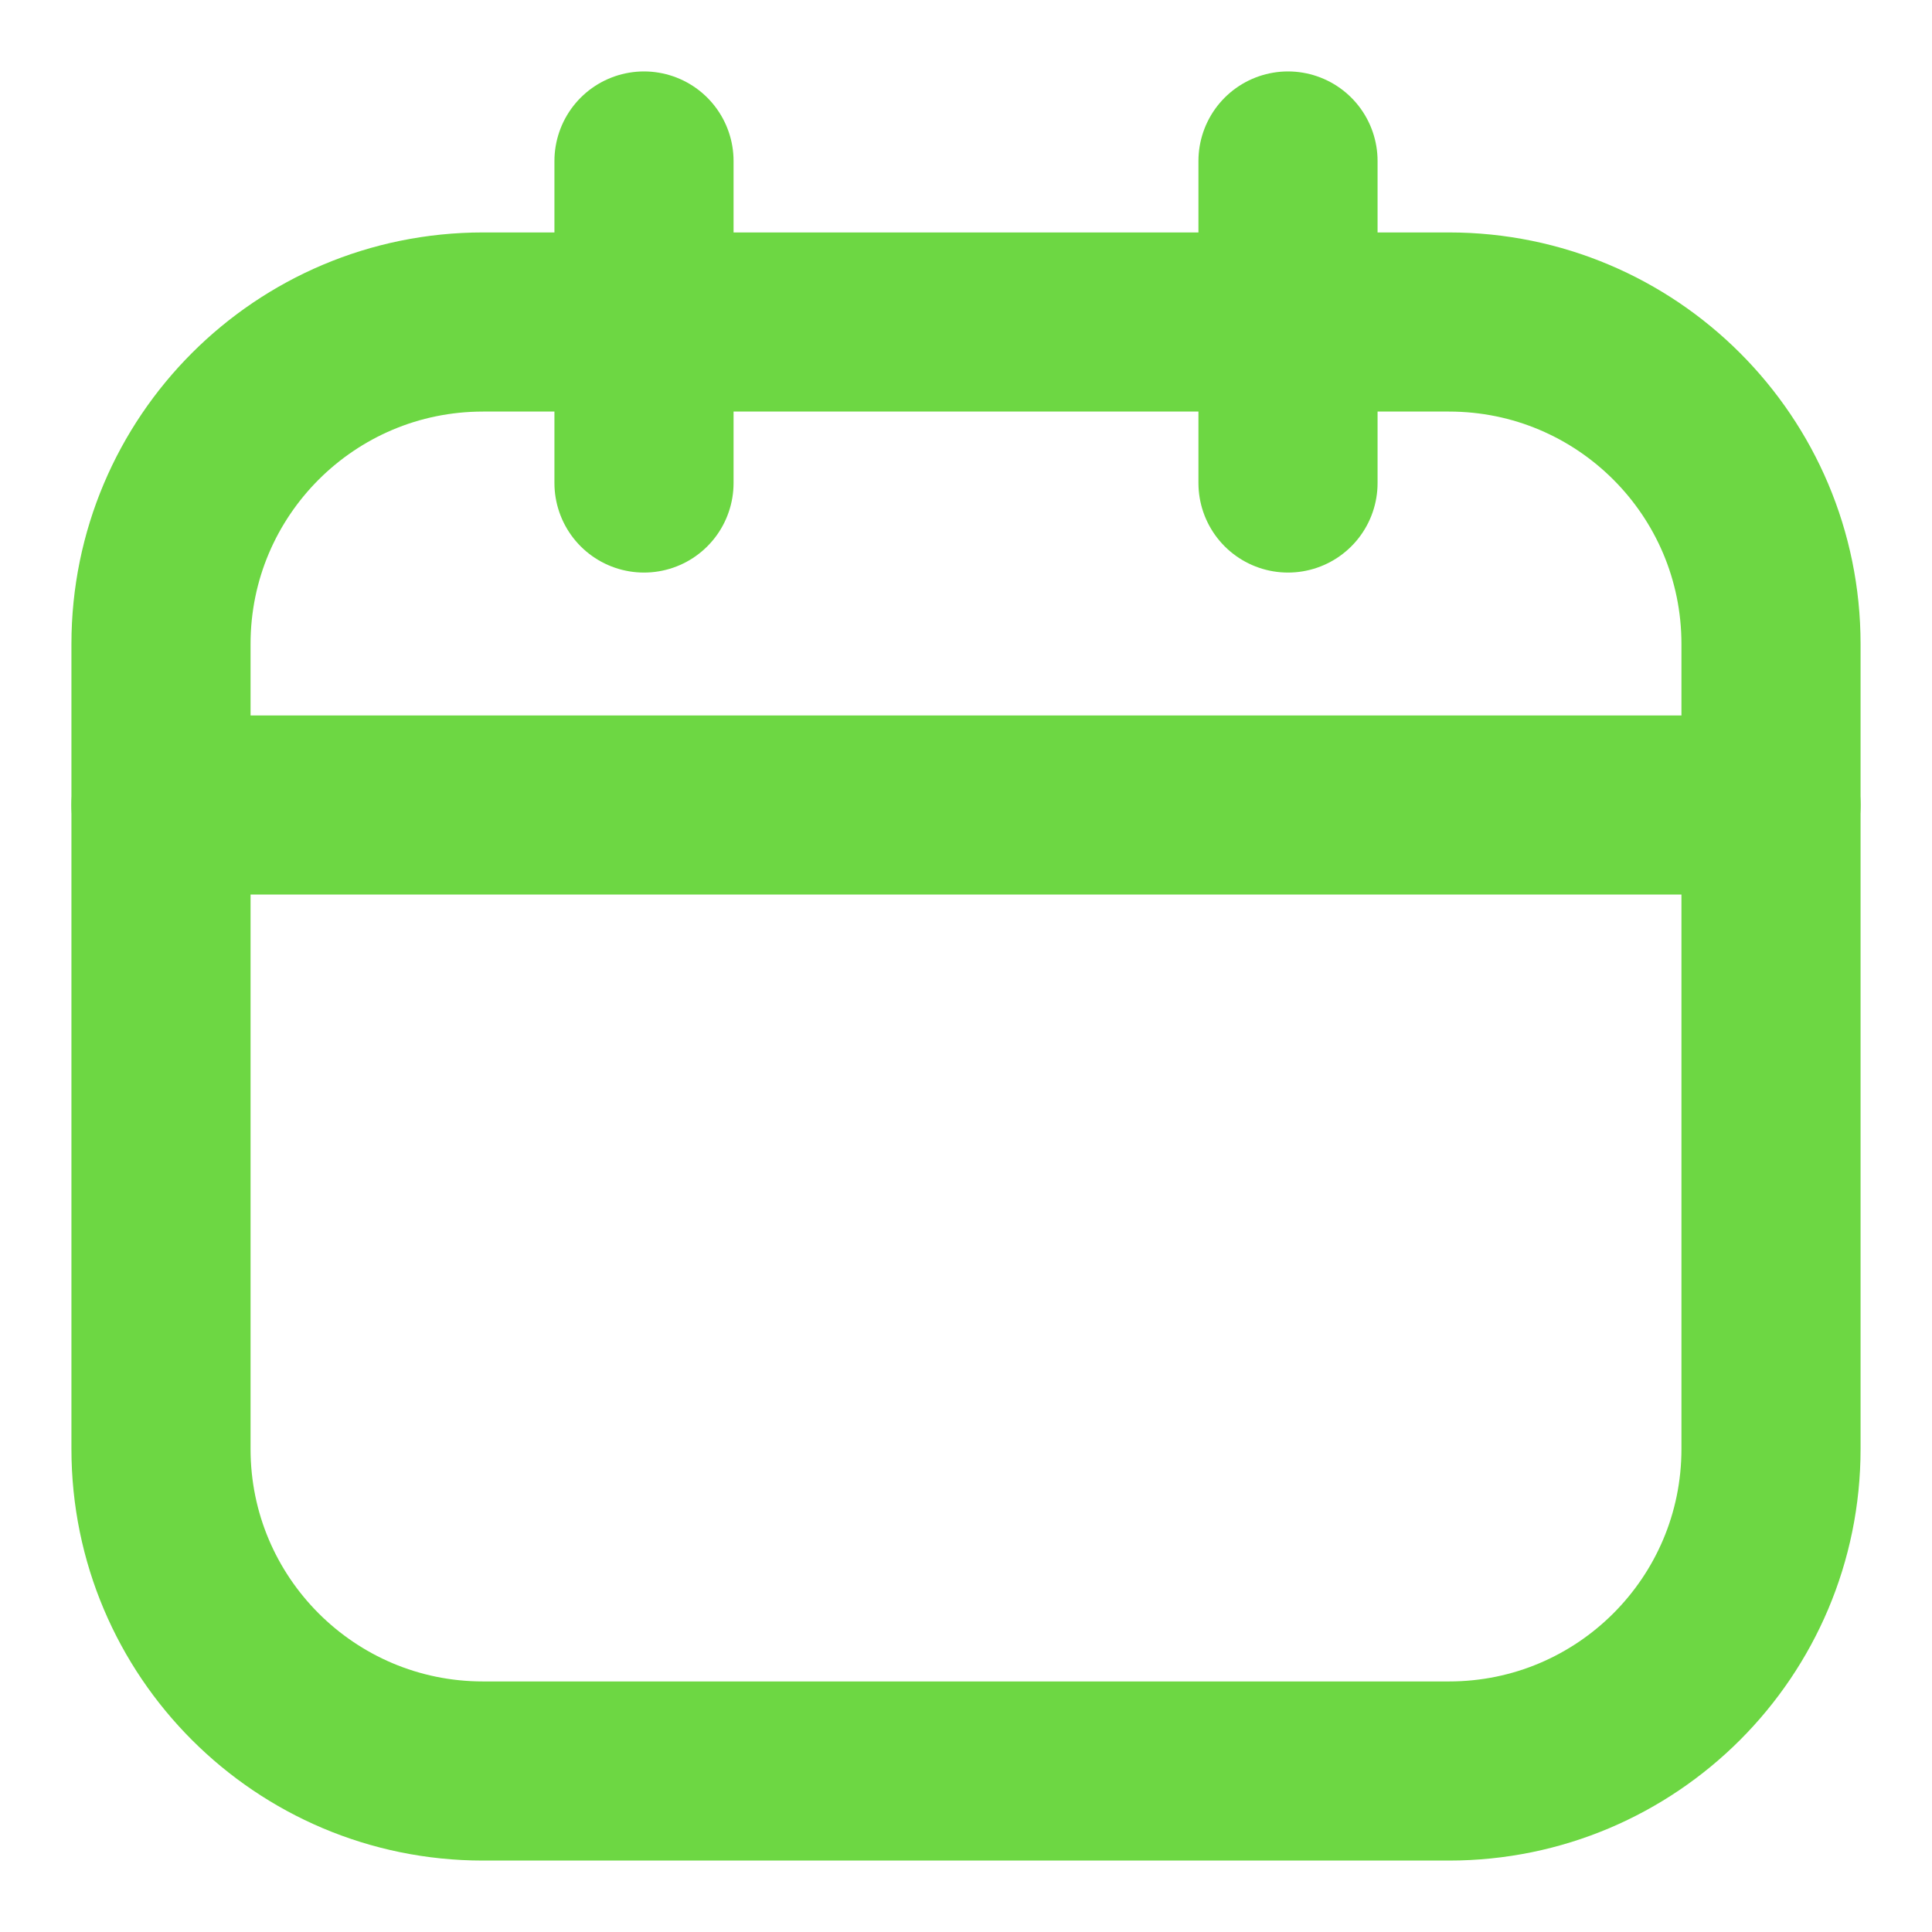
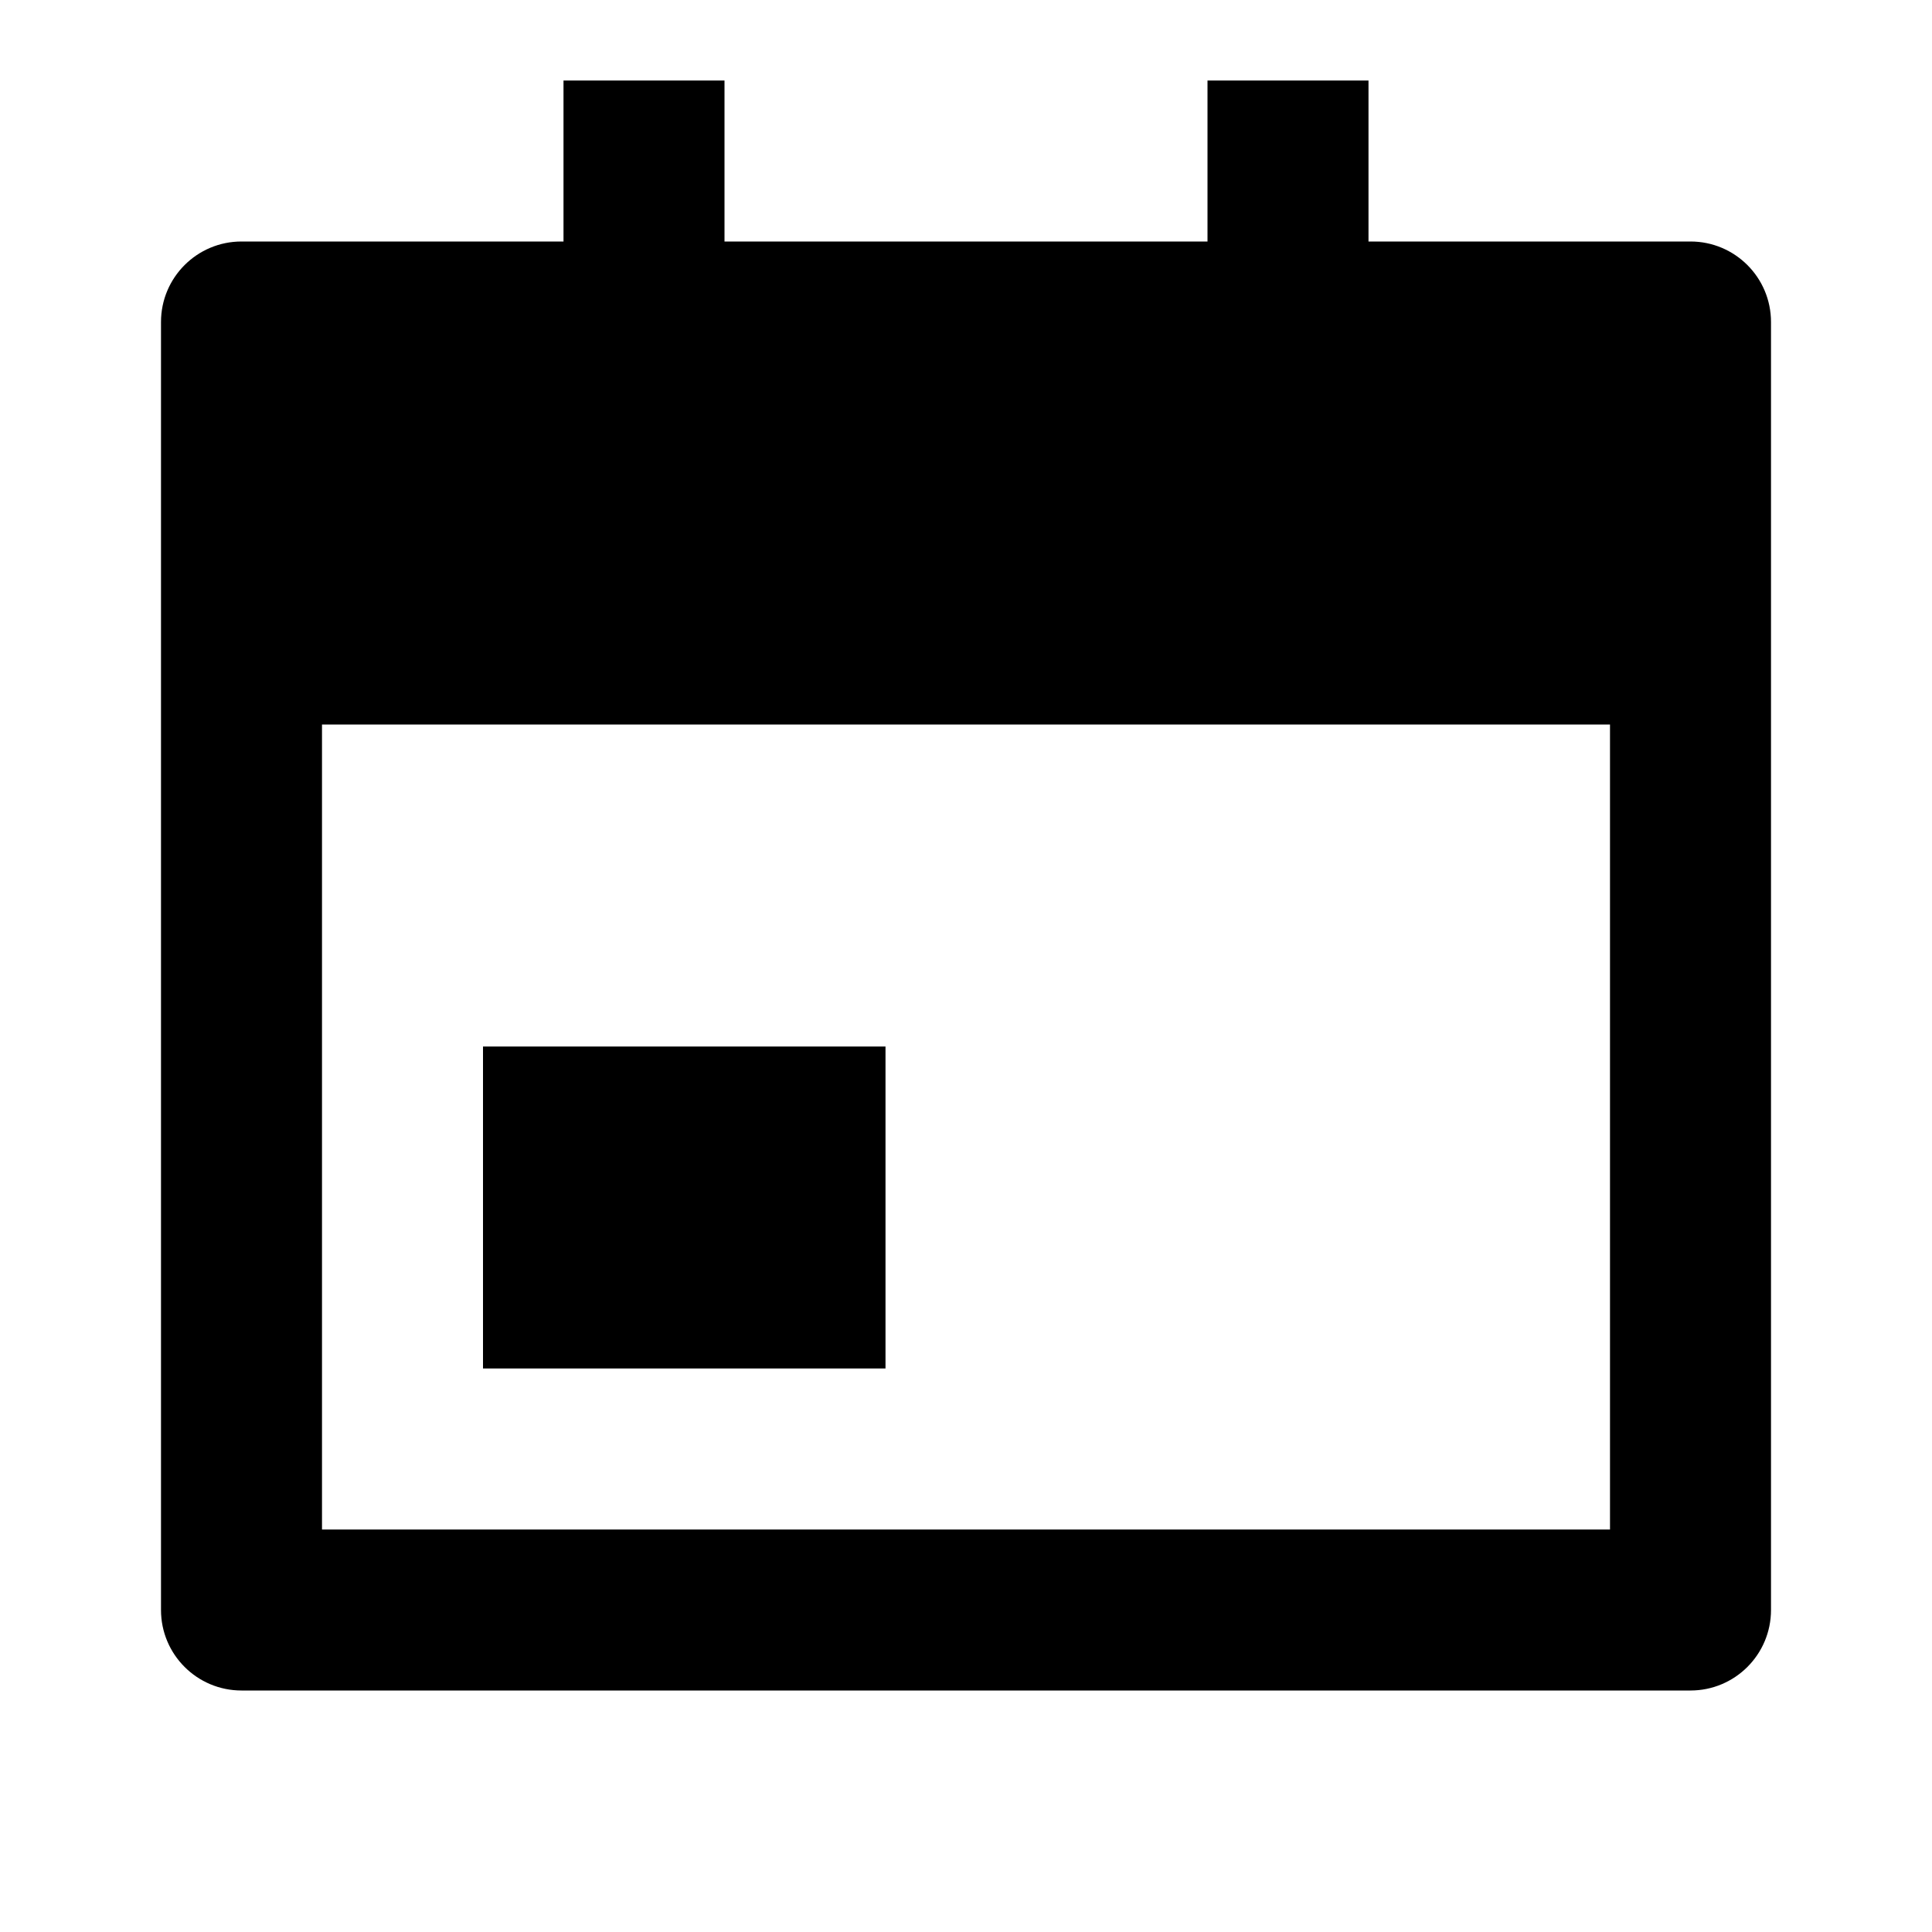
- <svg xmlns="http://www.w3.org/2000/svg" width="151" height="151" viewBox="0 0 151 151" fill="none">
-   <path d="M113.25 25.167H37.75C23.851 25.167 12.583 36.434 12.583 50.333V113.25C12.583 127.149 23.851 138.417 37.75 138.417H113.25C127.149 138.417 138.417 127.149 138.417 113.25V50.333C138.417 36.434 127.149 25.167 113.25 25.167Z" stroke="#6DD743" stroke-width="14" stroke-linecap="round" stroke-linejoin="round" />
-   <path d="M50.333 12.583V37.75M100.667 12.583V37.75M12.583 62.917H138.417" stroke="#6DD743" stroke-width="14" stroke-linecap="round" stroke-linejoin="round" />
+ <svg xmlns="http://www.w3.org/2000/svg" width="24px" height="24px" viewBox="0 0 24 24">
+   <g>
+     <path fill="none" d="M0 0h24v24H0z" />
+     <path d="M17 3h4a1 1 0 0 1 1 1v16a1 1 0 0 1-1 1H3a1 1 0 0 1-1-1V4a1 1 0 0 1 1-1h4V1h2v2h6V1h2v2zM4 9v10h16V9H4zm2 4h5v4H6v-4z" />
+   </g>
</svg>
